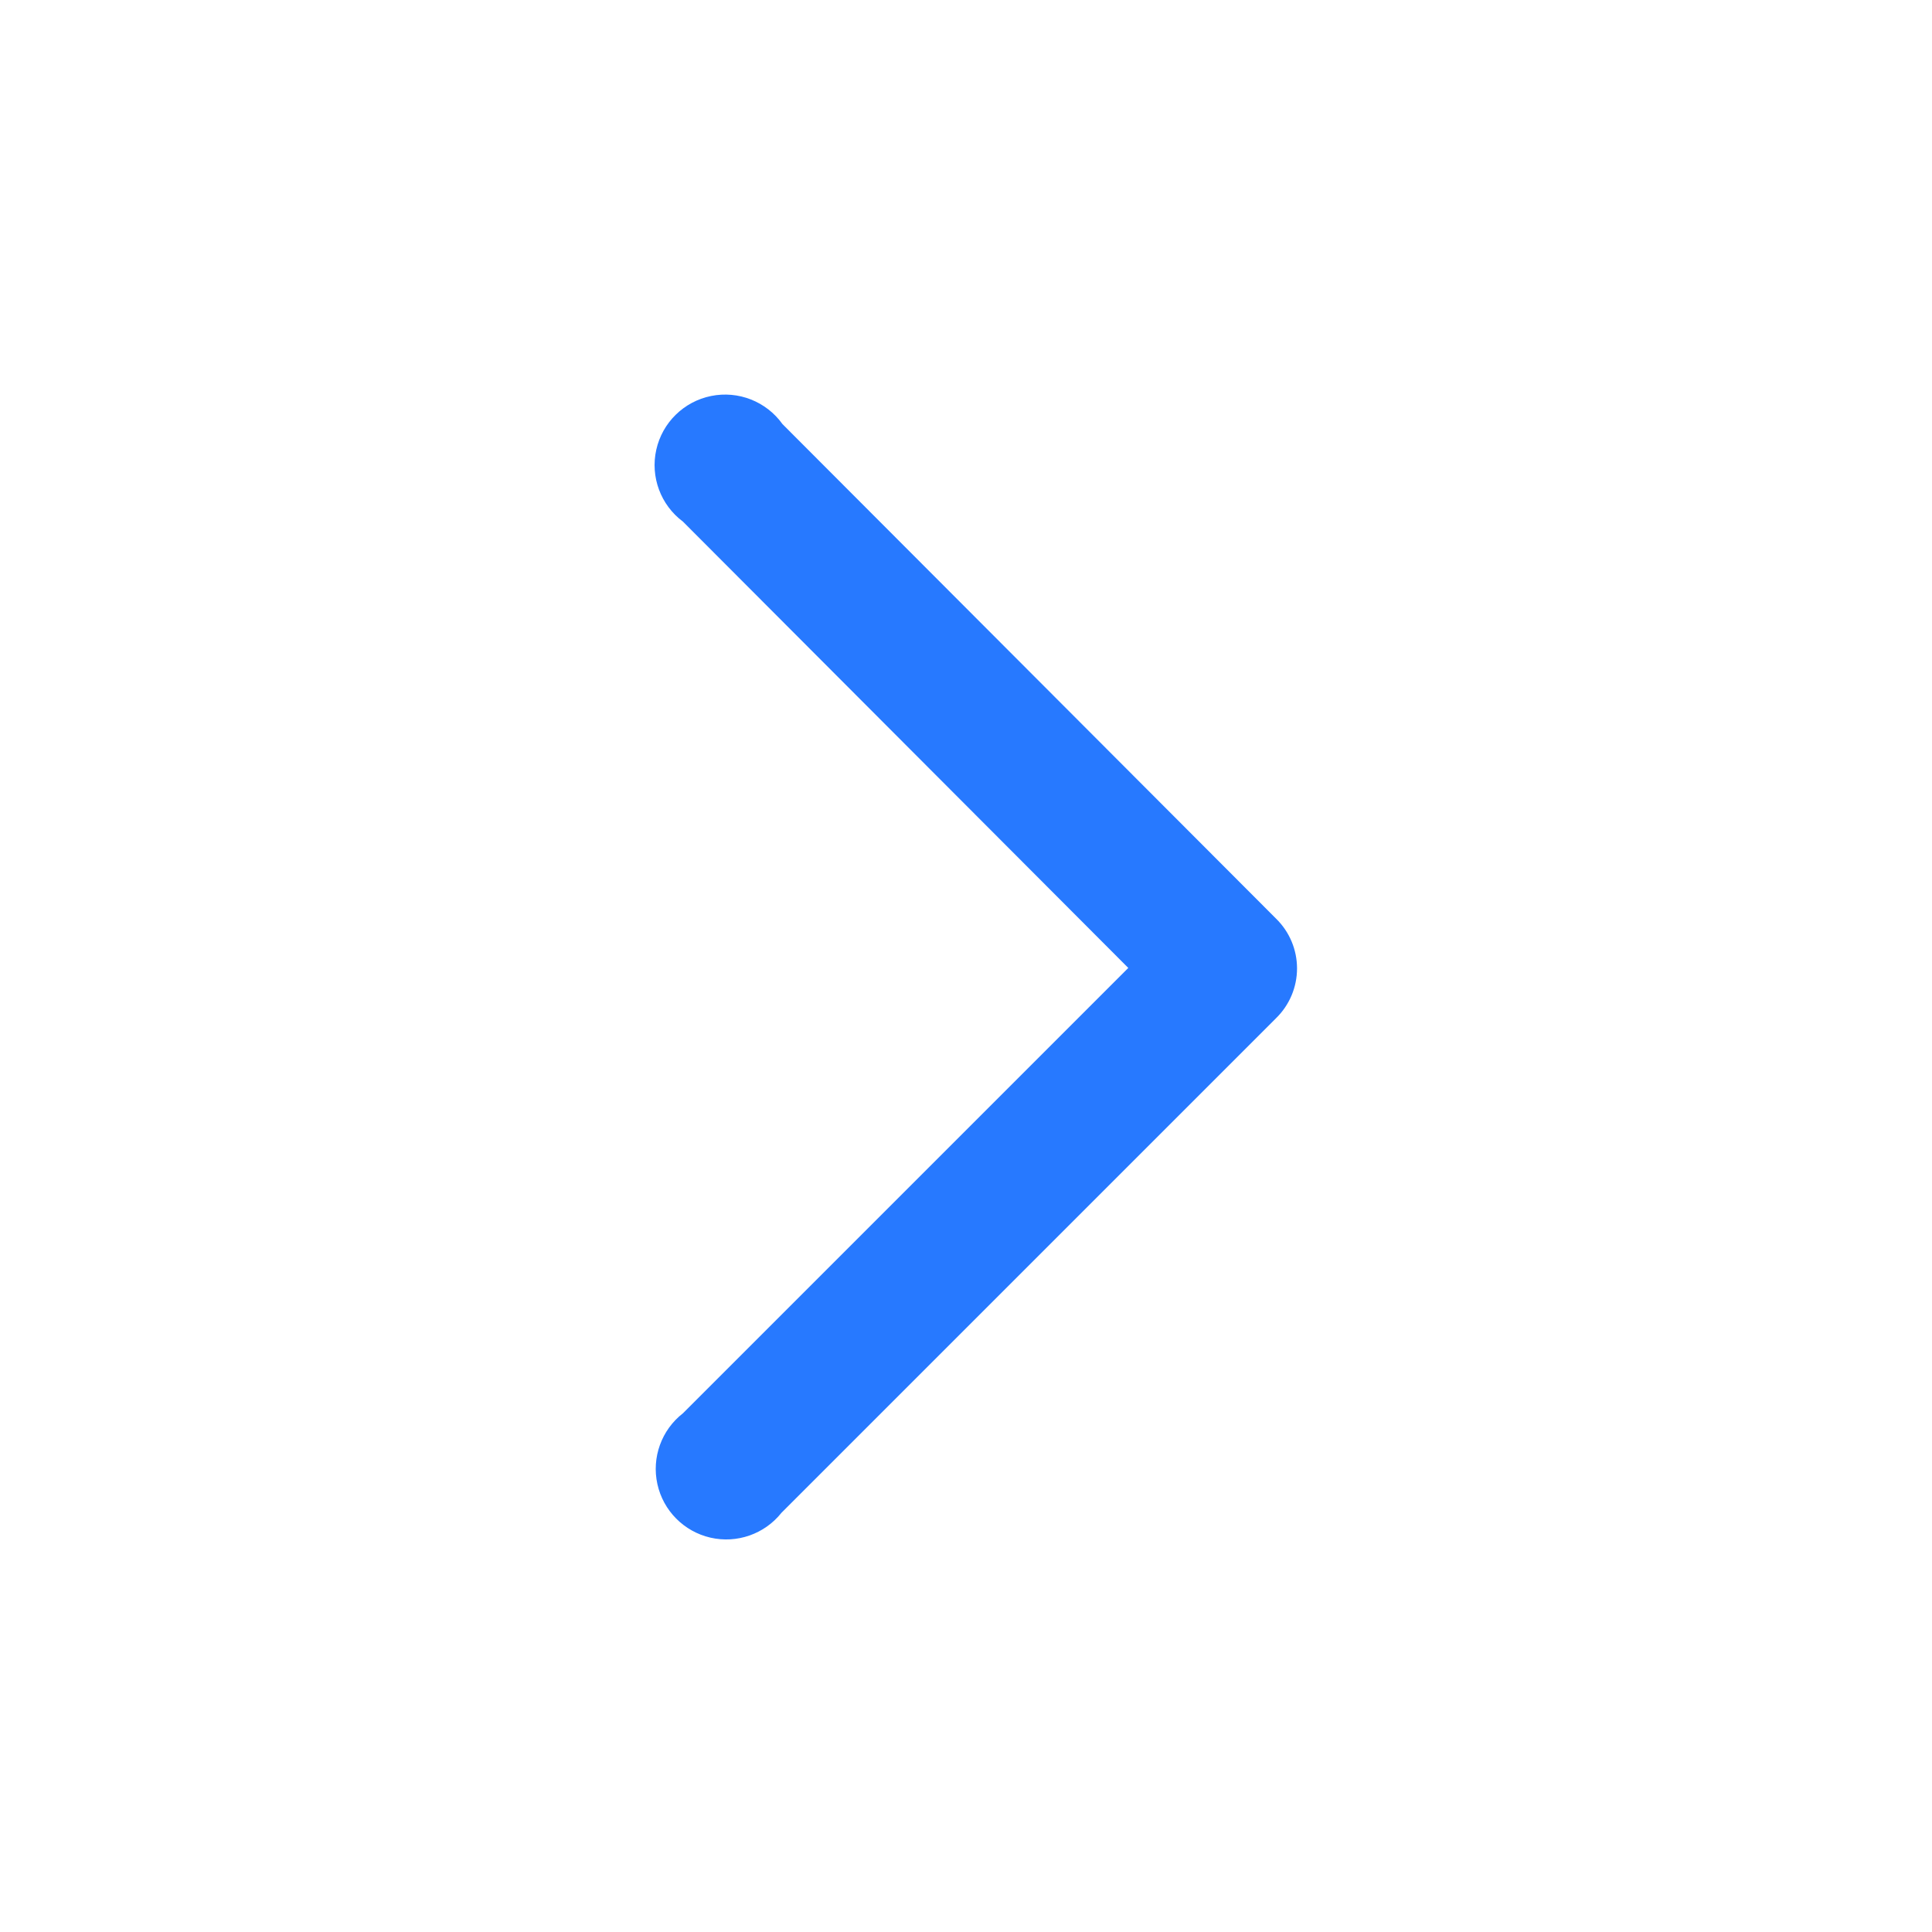
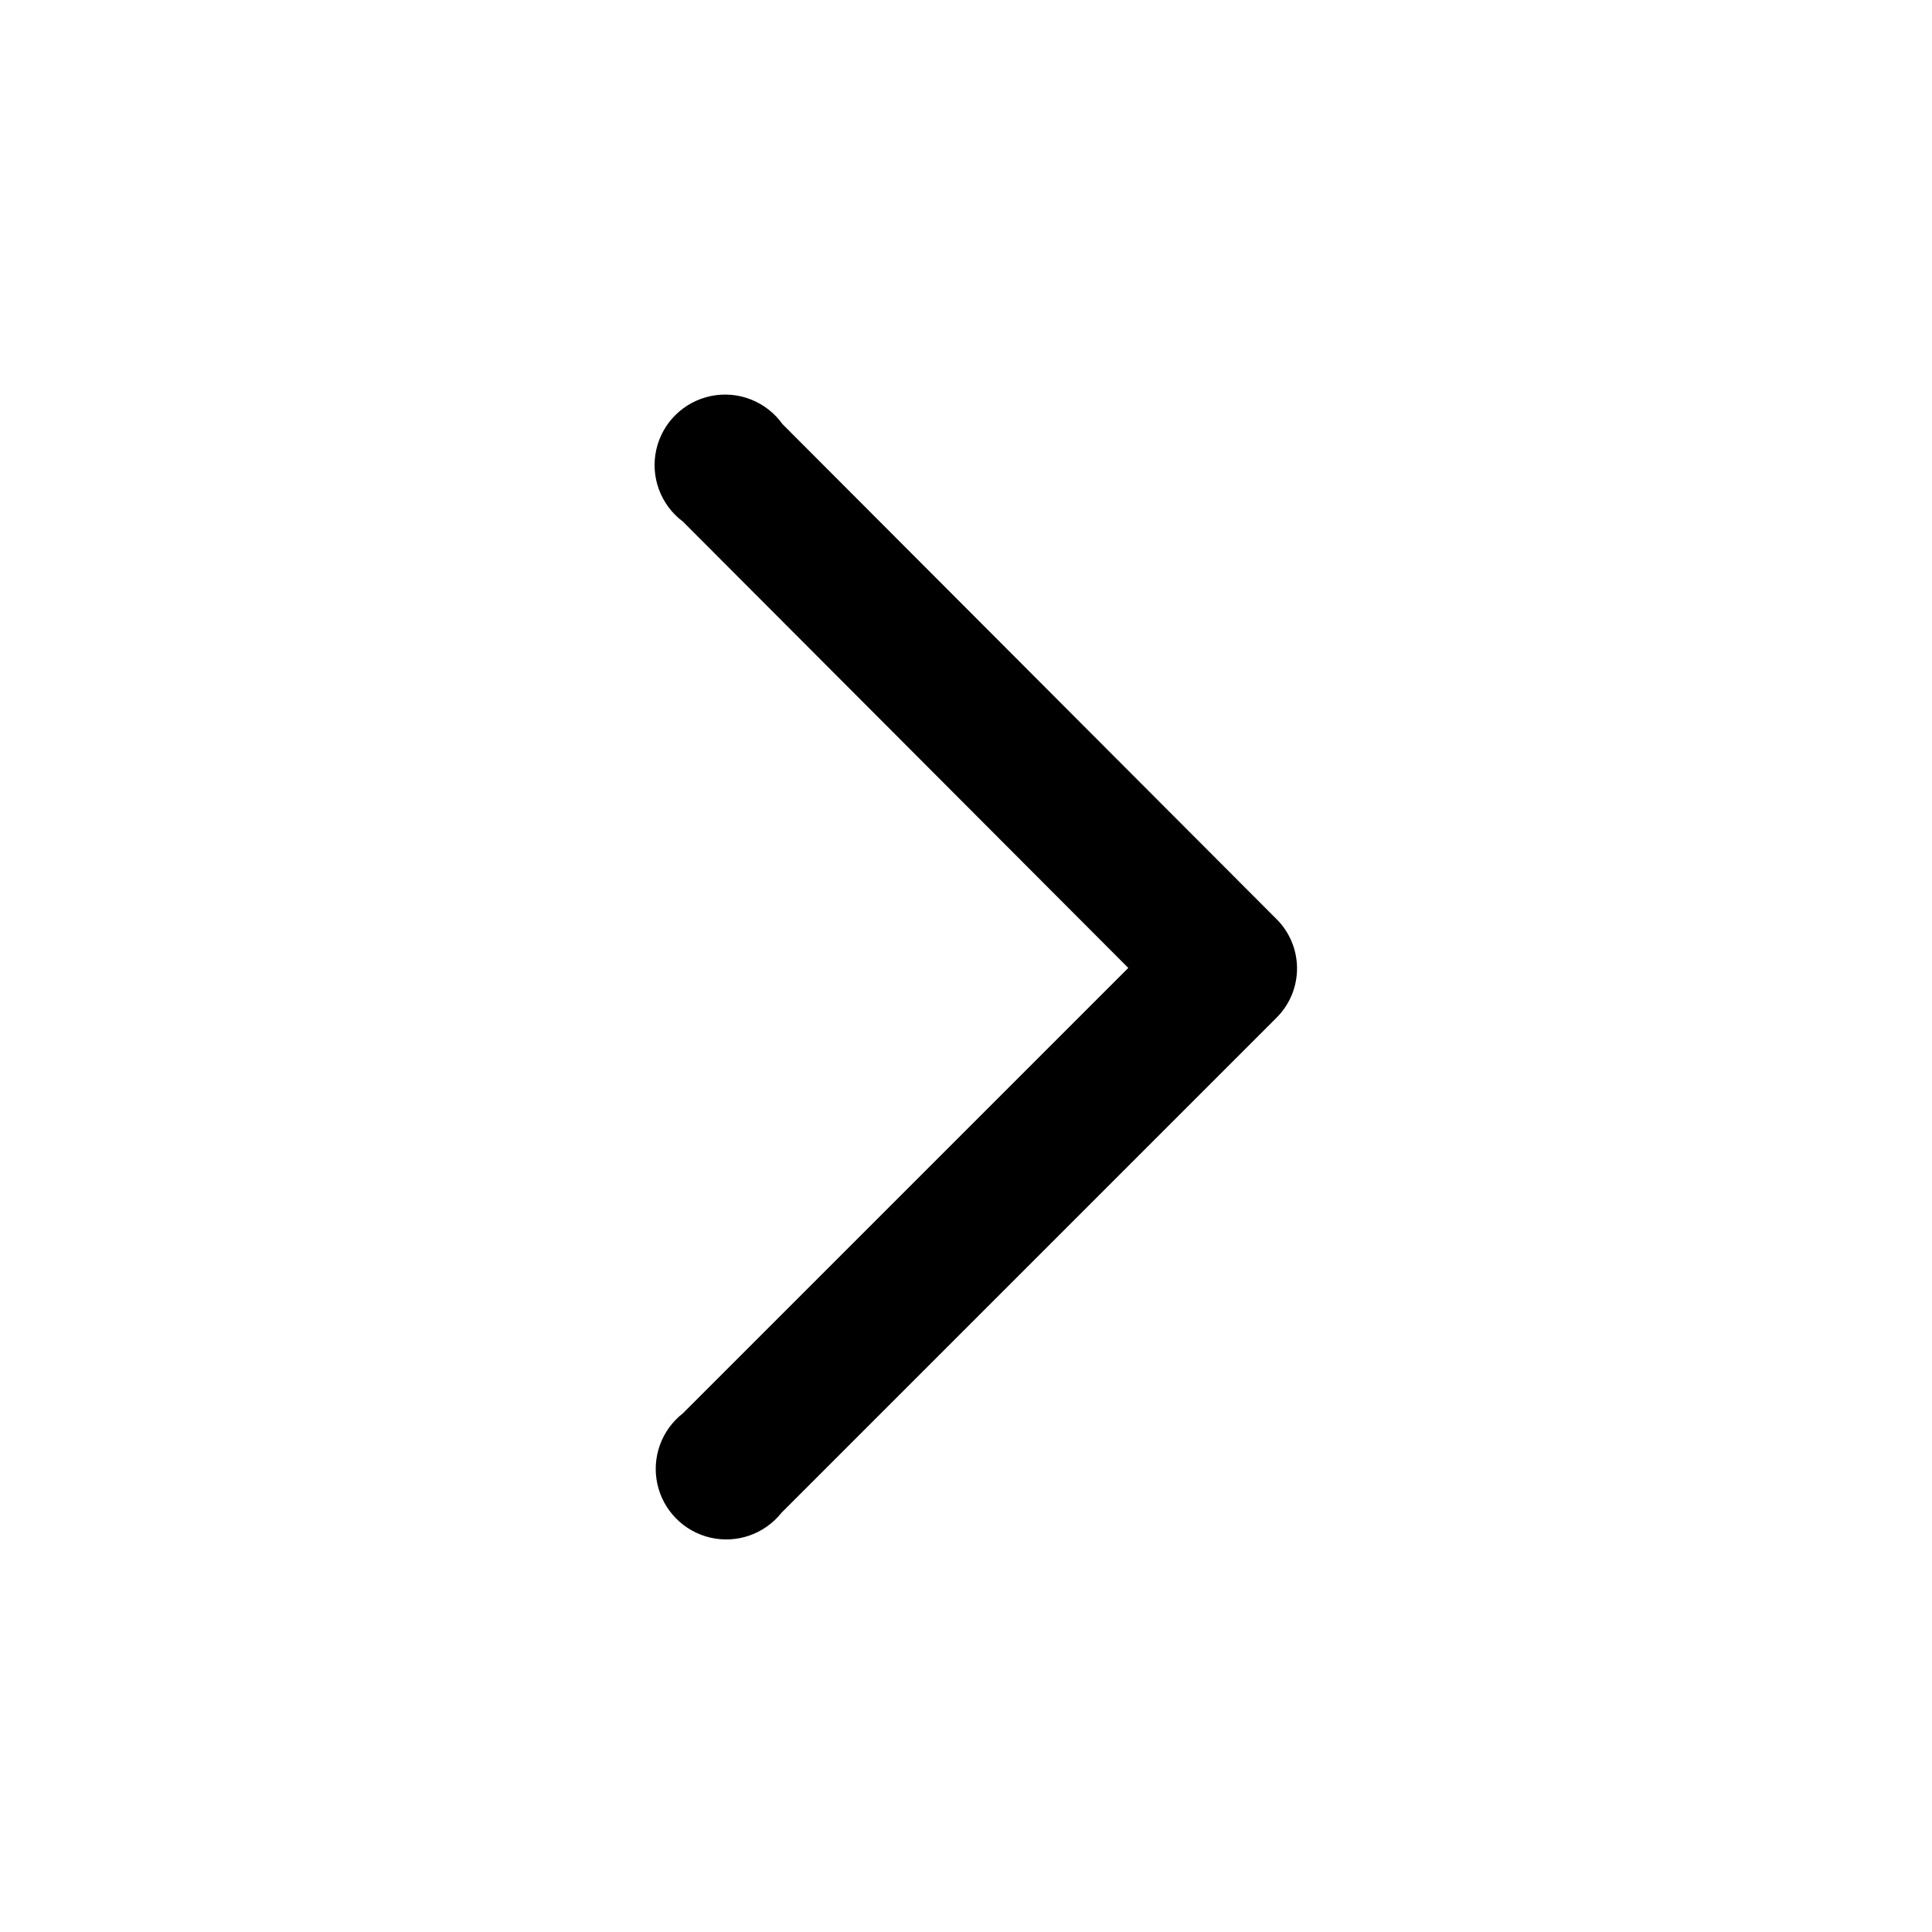
- <svg xmlns="http://www.w3.org/2000/svg" width="20" height="20" viewBox="0 0 20 20">
-   <path fill="#2779FF" d="M11.68 10.02l-4.61 4.61a.73.73 0 101.02 1.03l5.12-5.12a.72.72 0 000-1.03L8.1 4.39A.73.73 0 107.07 5.4l4.6 4.61z" />
+ <svg xmlns="http://www.w3.org/2000/svg" width="1em" height="1em" viewBox="0 0 20 20">
+   <path fill="currentColor" d="M11.68 10.02l-4.61 4.61a.73.73 0 101.02 1.03l5.12-5.12a.72.72 0 000-1.03L8.1 4.39A.73.73 0 107.07 5.4l4.6 4.61z" />
</svg>
